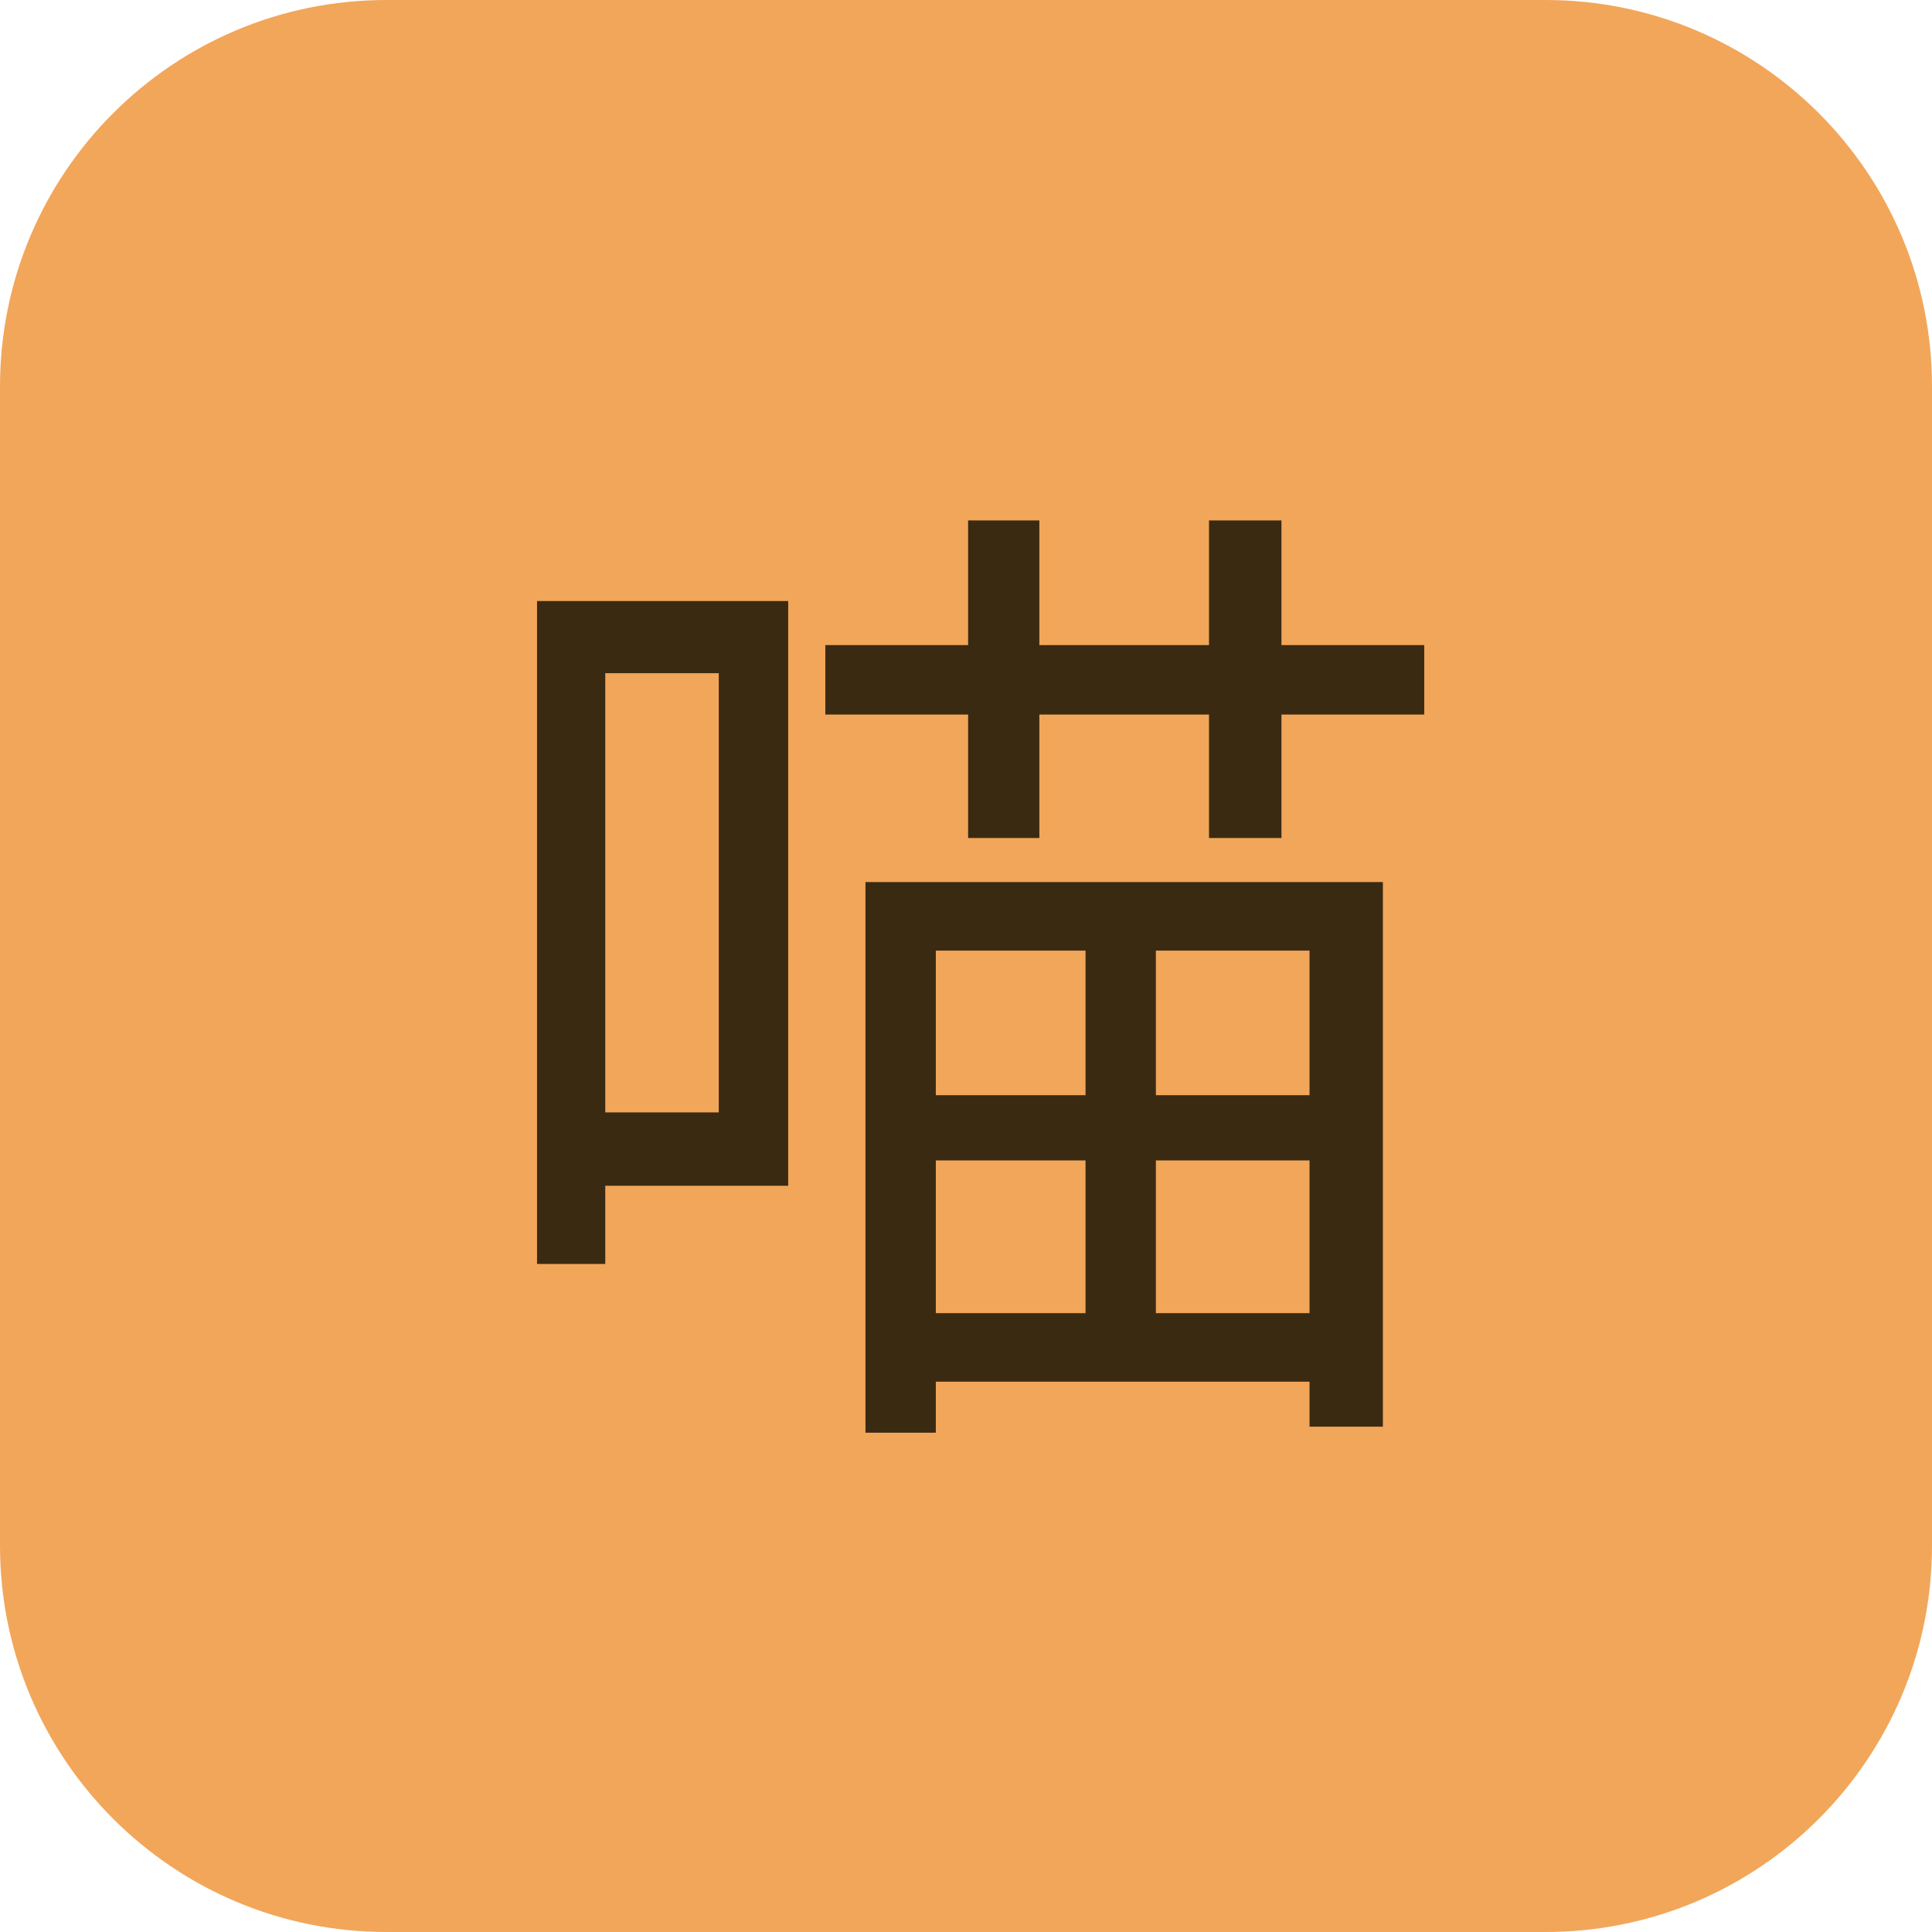
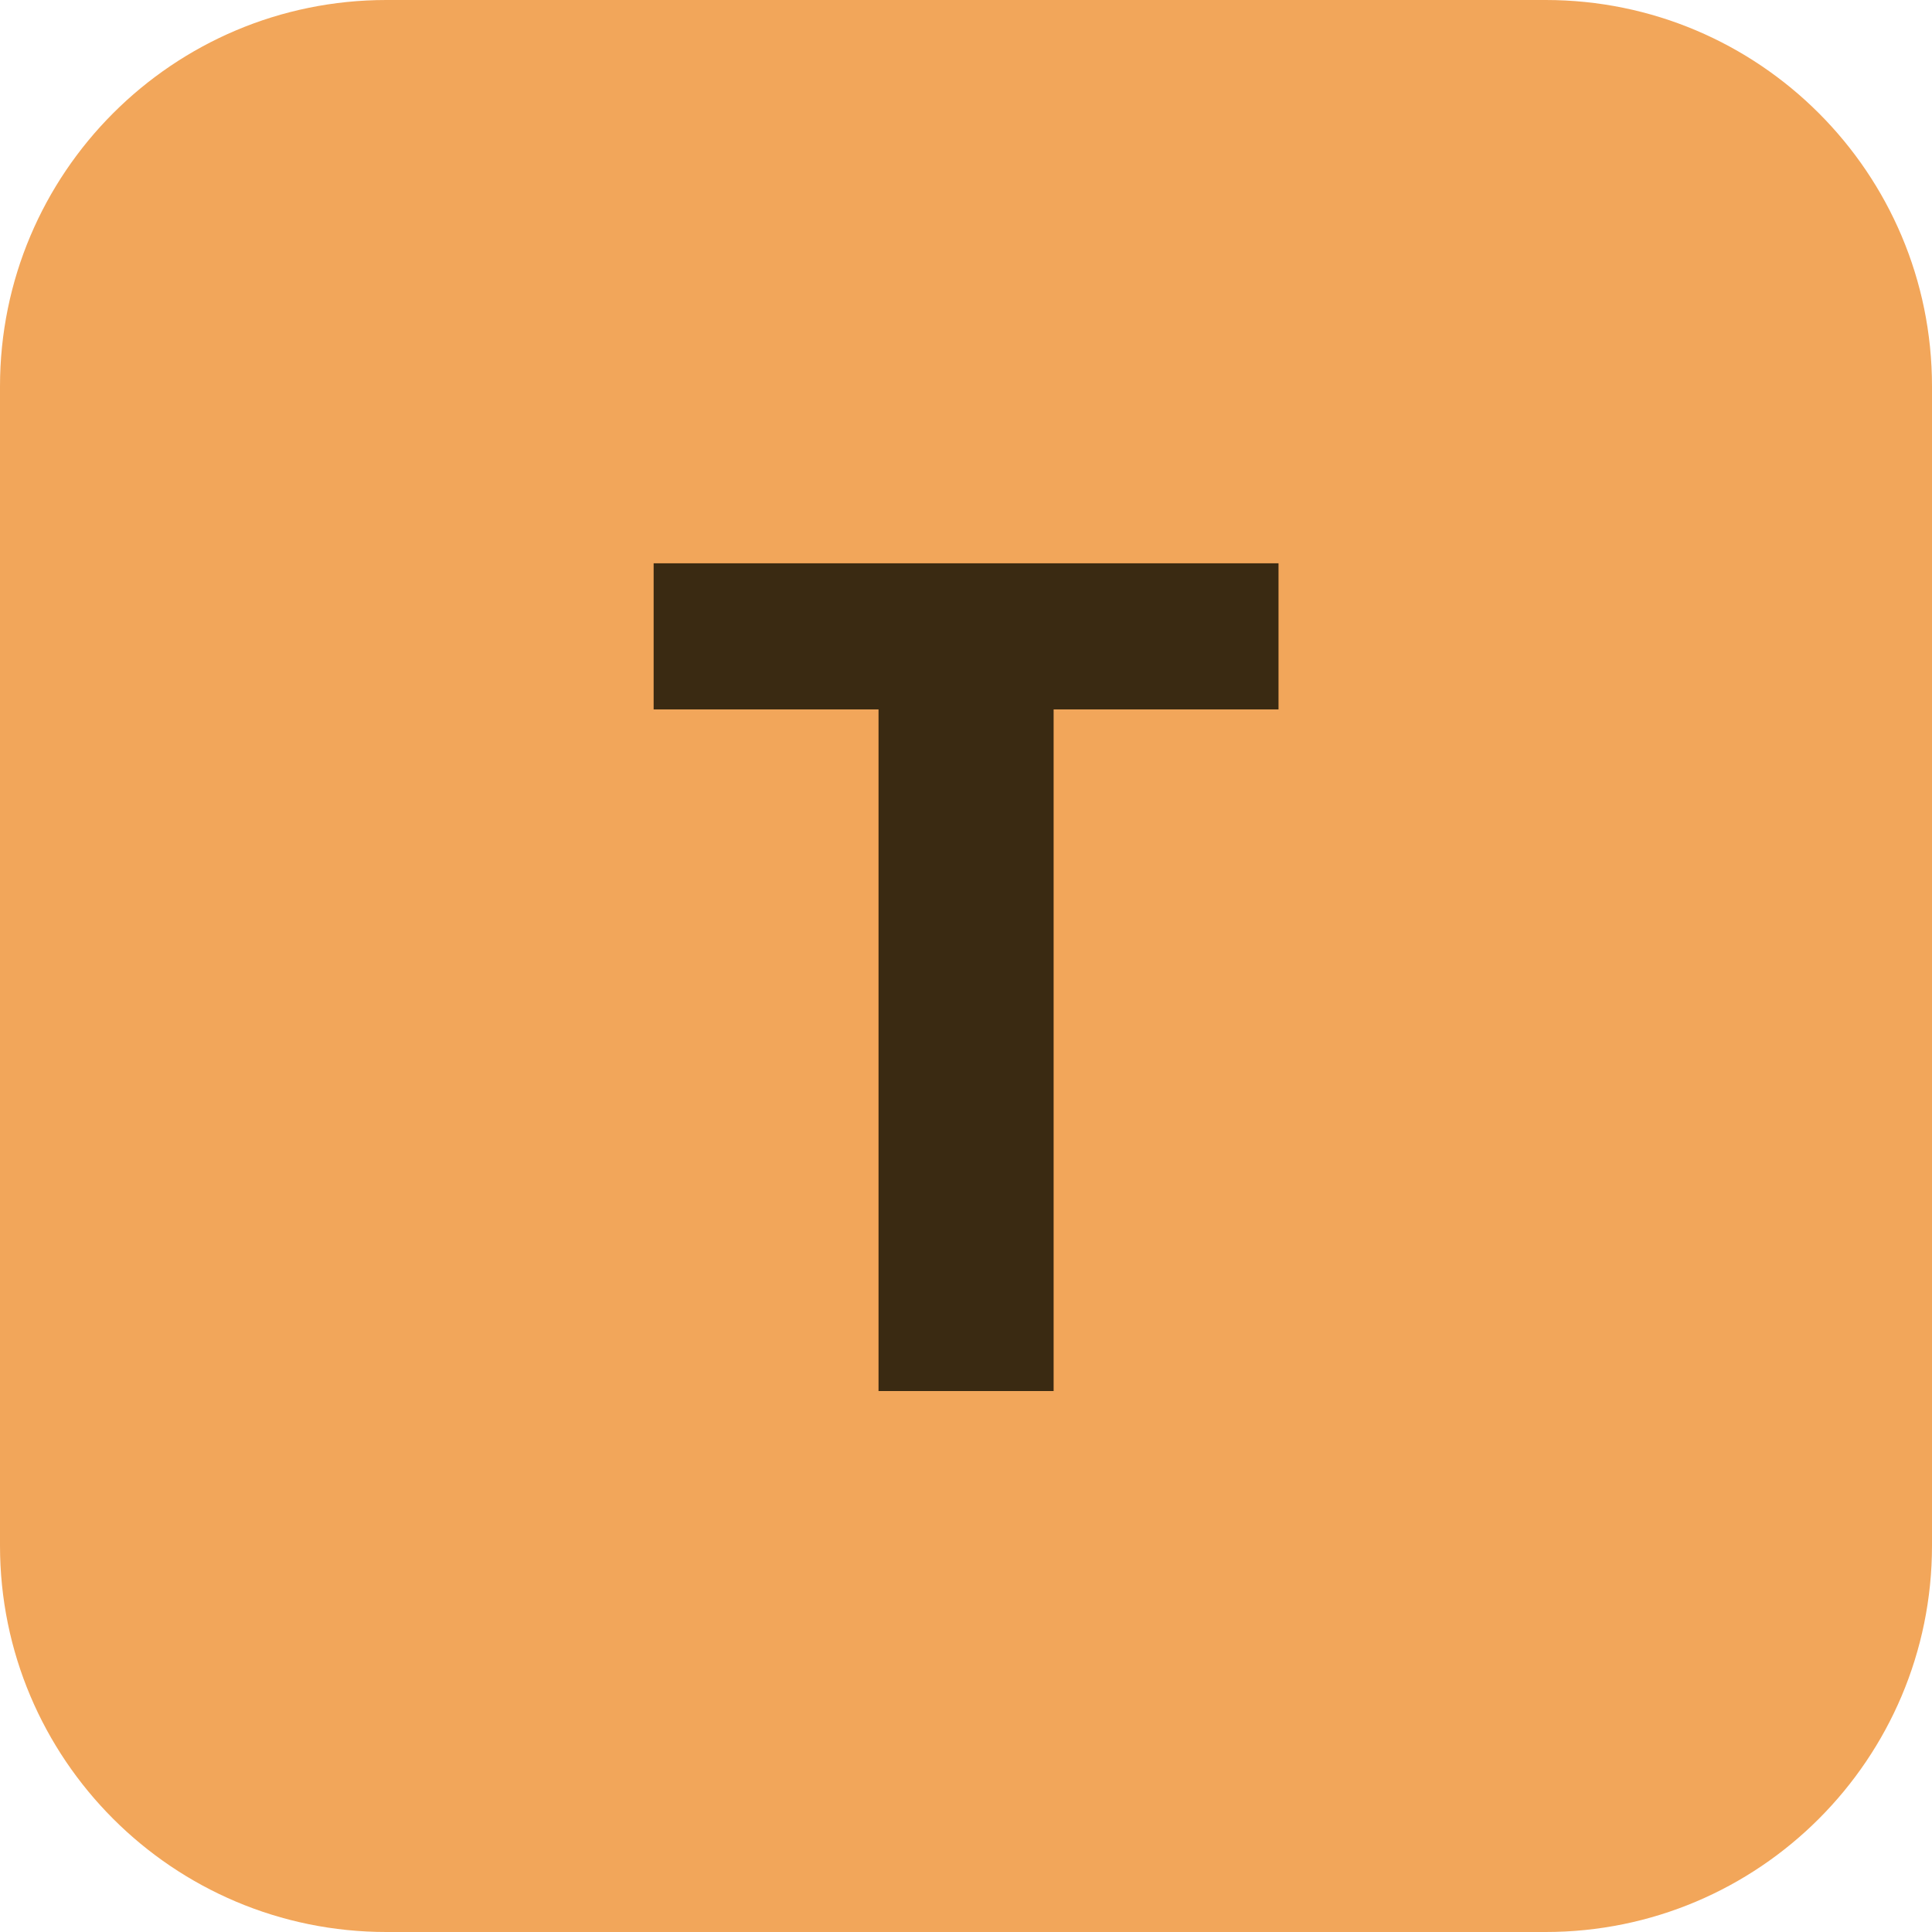
<svg xmlns="http://www.w3.org/2000/svg" viewBox="0 0 100 100">
  <rect width="100" height="100" rx="20" fill="#f2a65a" />
-   <text x="50" y="70" font-size="52" text-anchor="middle" fill="#3a2a12" font-family="sans-serif">喵</text>
+   <text x="50" y="72" font-size="60" text-anchor="middle" fill="#3a2a12" font-family="sans-serif" font-weight="bold">T</text>
</svg>
